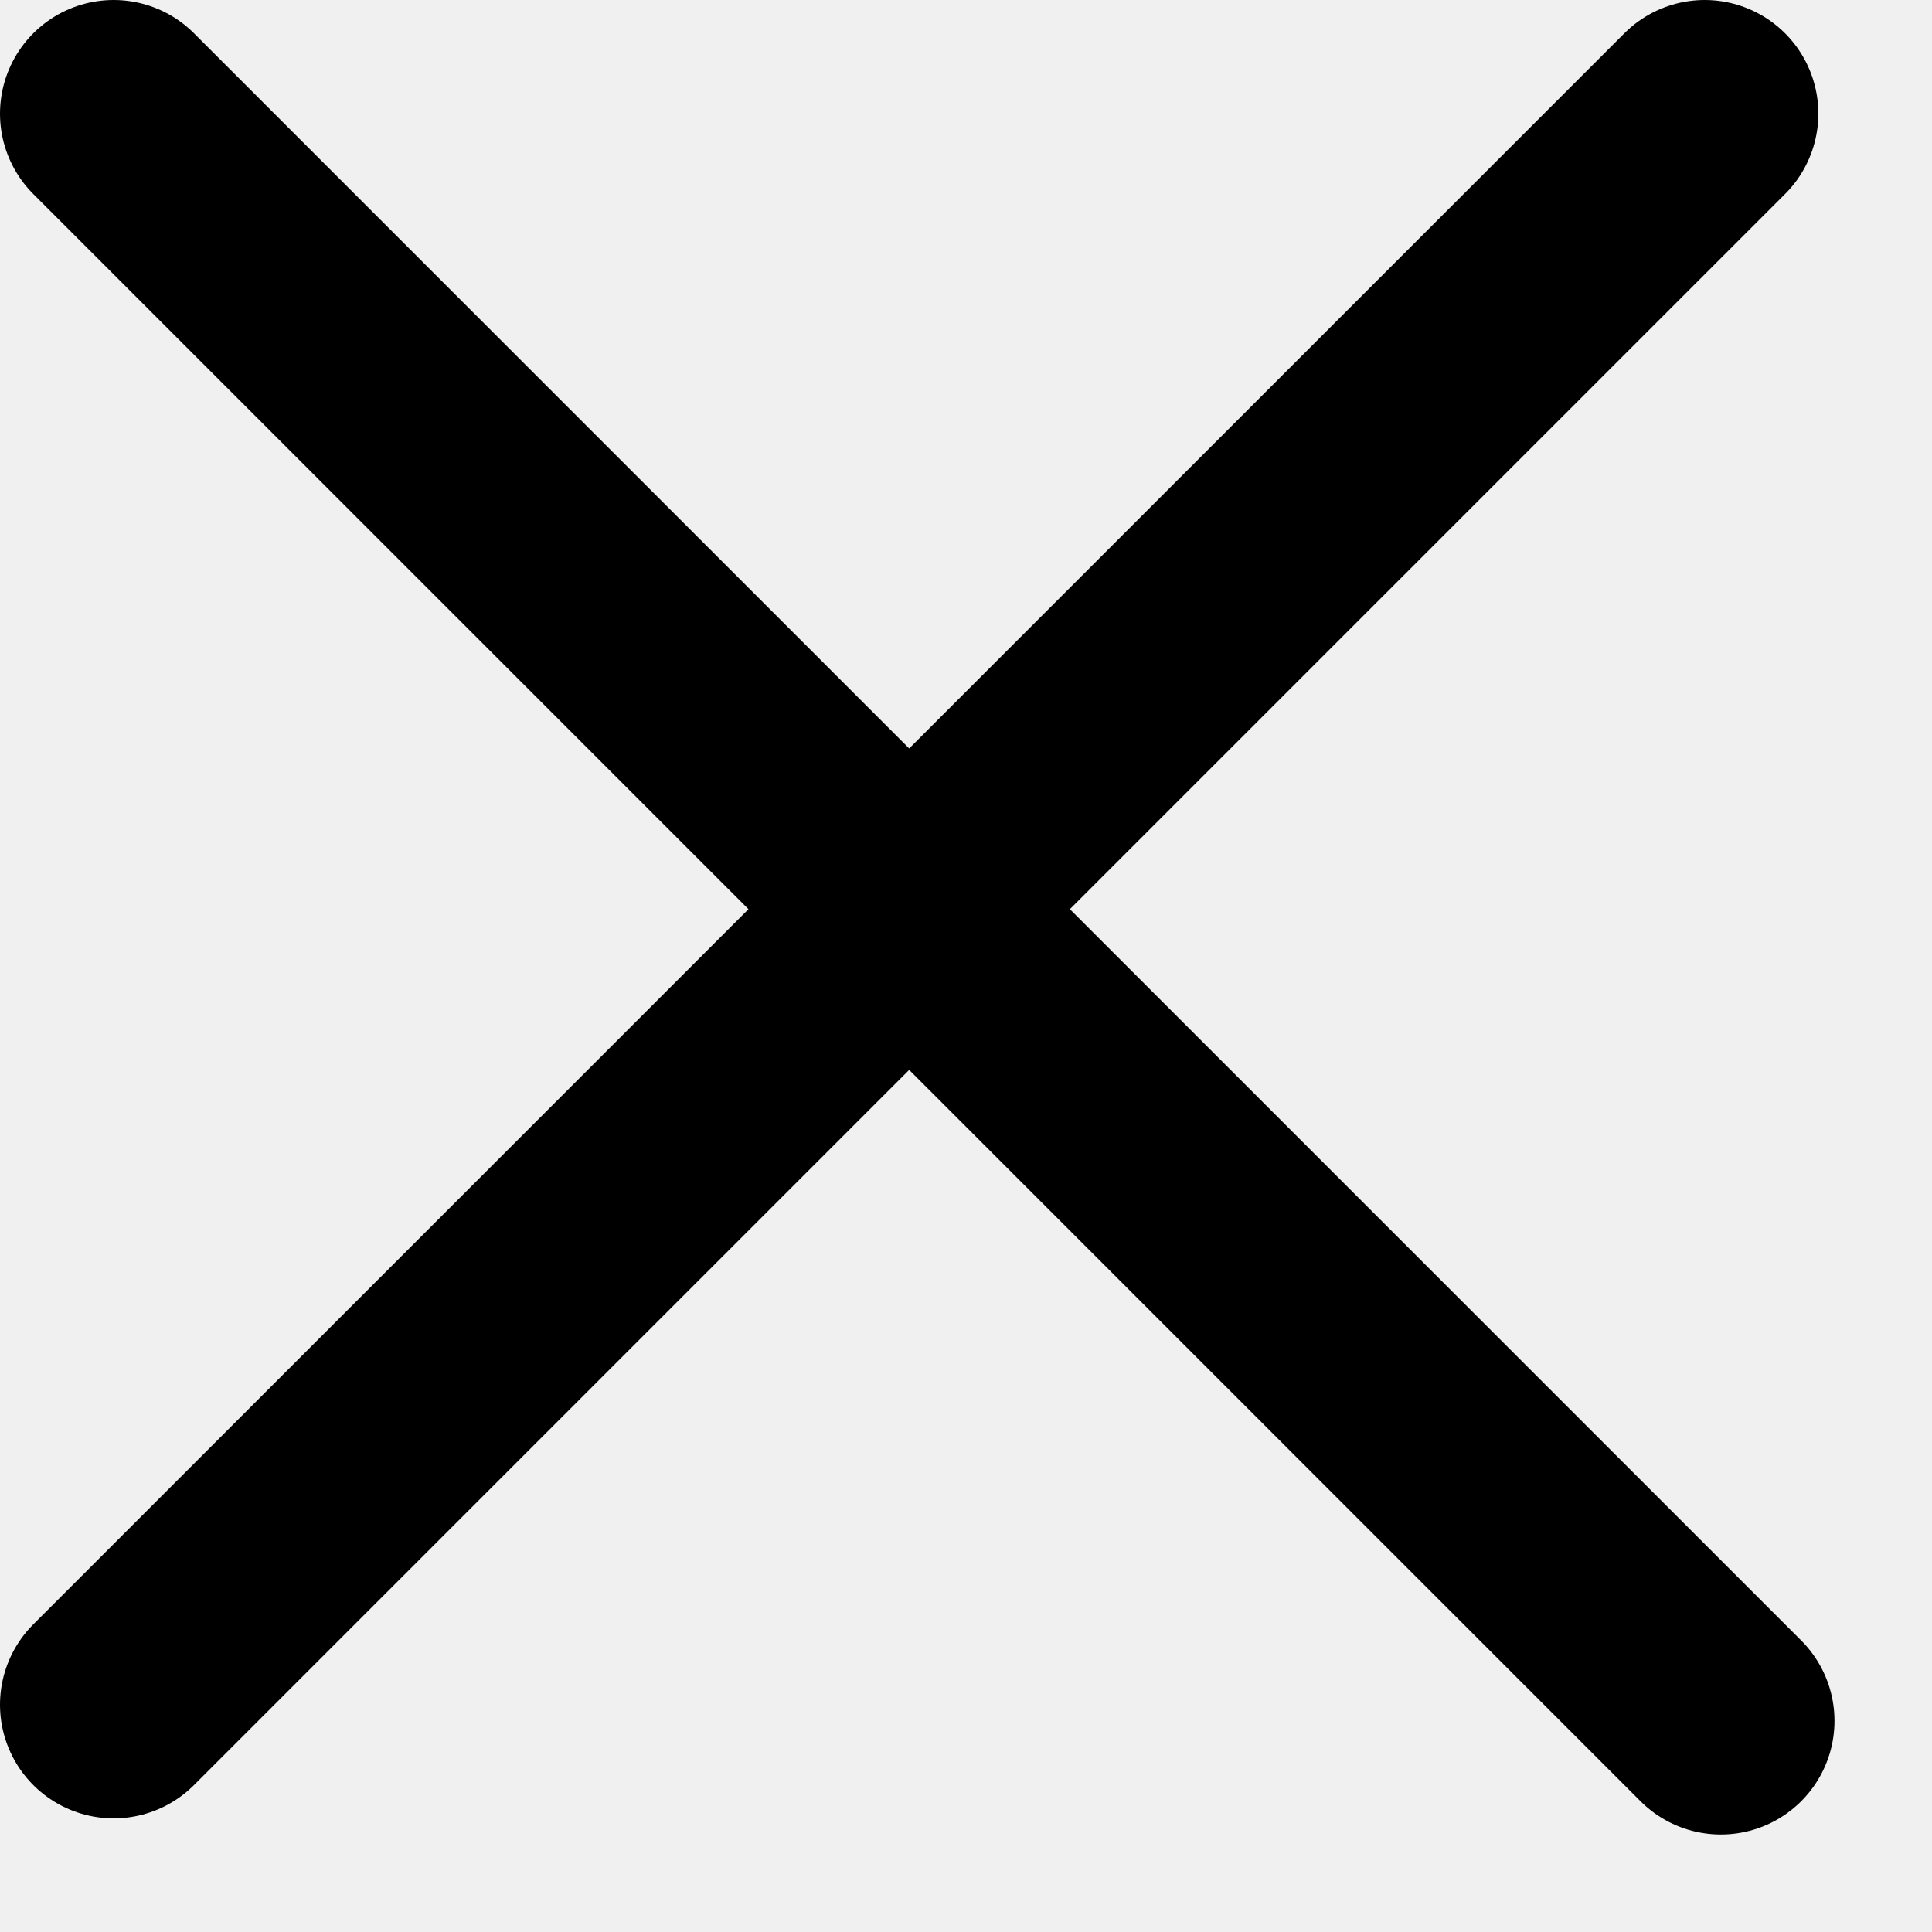
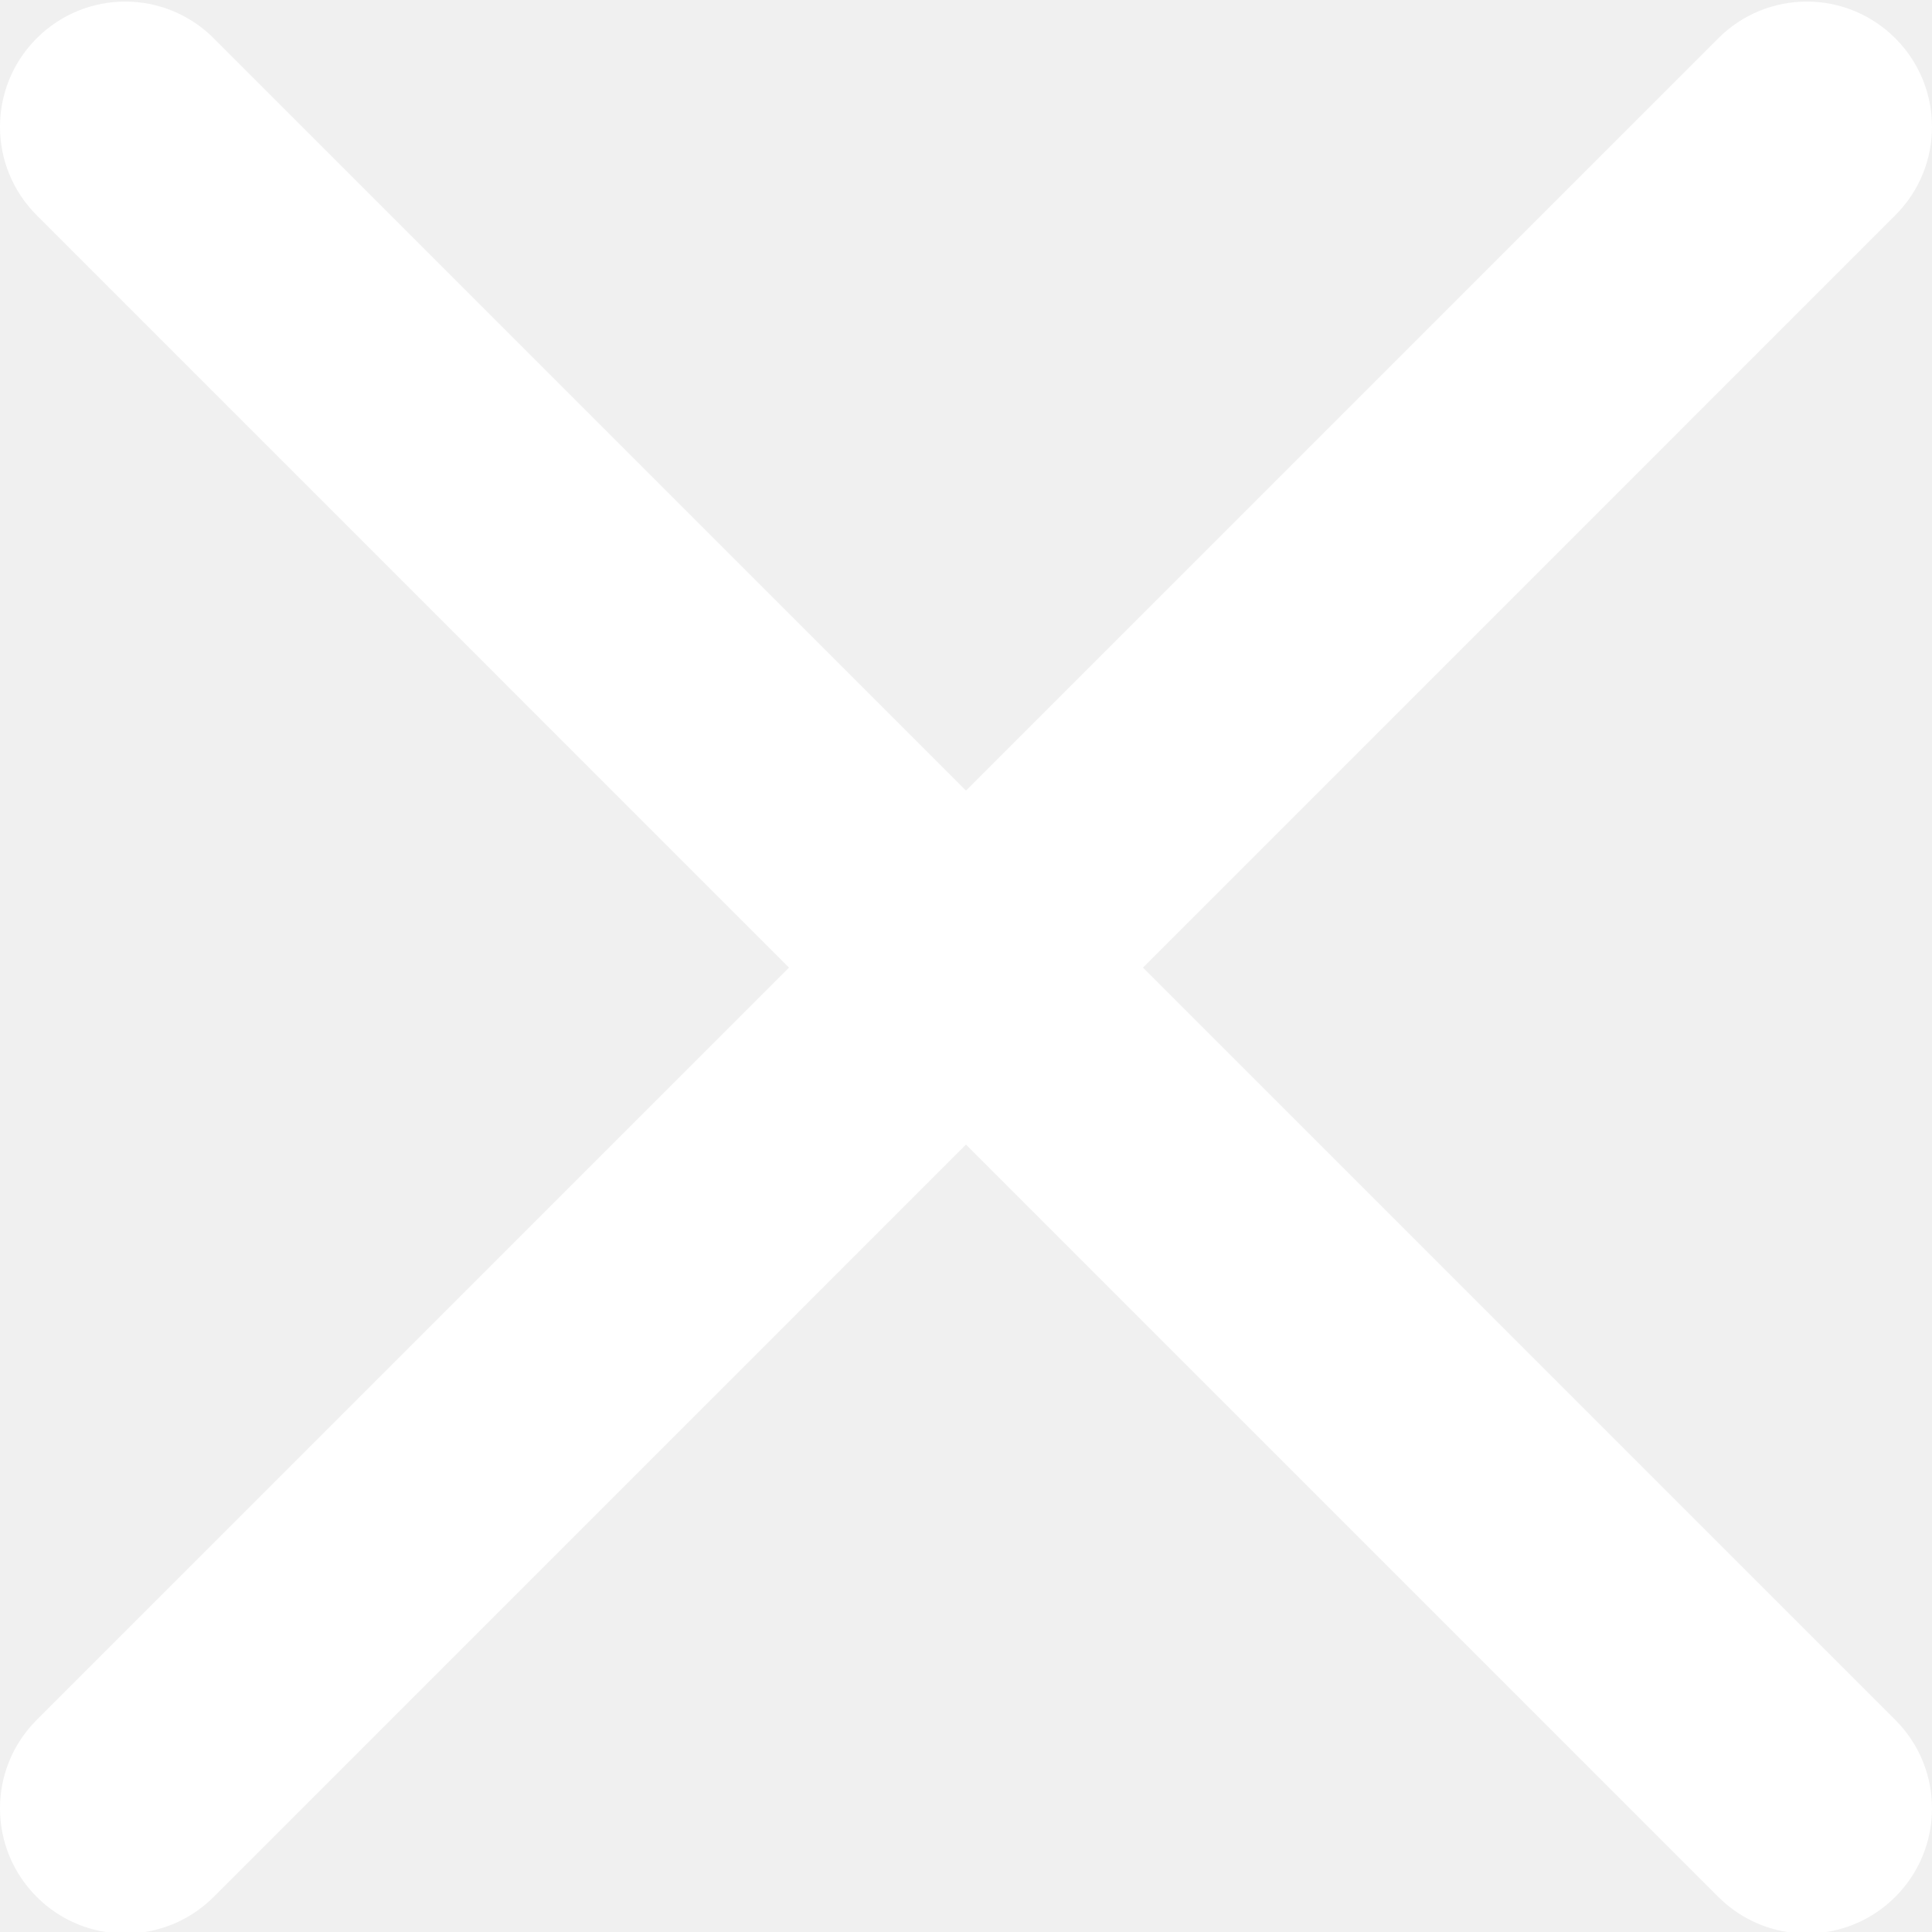
- <svg xmlns="http://www.w3.org/2000/svg" width="17px" height="17px" viewBox="0 0 17 17" version="1.1">
-   <defs />
-   <g id="Icons" stroke="none" stroke-width="1" fill="none" fill-rule="evenodd" stroke-linecap="round">
-     <g id="24-px-Icons" transform="translate(-364, -124)" stroke="#000000">
-       <g id="ic_cancel" transform="translate(360, 120)">
-         <g id="cross">
-           <g transform="translate(5, 5)" stroke-width="2">
-             <path d="M0,0 L14.142,14.142" id="Line" />
-             <path d="M14,0 L1.77635684e-15,14" id="Line" />
-           </g>
-         </g>
-       </g>
-     </g>
+ <svg xmlns="http://www.w3.org/2000/svg" version="1.1" width="17" height="17" x="0" y="0" viewBox="0 0 329.269 329" style="enable-background:new 0 0 512 512" xml:space="preserve" class="">
+   <g>
+     <path d="m194.801 164.77 128.211-128.215c8.344-8.34 8.344-21.824 0-30.164-8.34-8.34-21.824-8.34-30.164 0l-128.215 128.215-128.211-128.215c-8.344-8.34-21.824-8.34-30.164 0-8.344 8.34-8.344 21.824 0 30.164l128.211 128.215-128.211 128.215c-8.344 8.34-8.344 21.824 0 30.164 4.156 4.16 9.621 6.25 15.082 6.25 5.461 0 10.922-2.09 15.082-6.25l128.211-128.215 128.215 128.215c4.16 4.16 9.621 6.25 15.082 6.25 5.461 0 10.922-2.09 15.082-6.25 8.344-8.34 8.344-21.824 0-30.164zm0 0" fill="#ffffff" data-original="#000000" style="" class="" />
  </g>
</svg>
